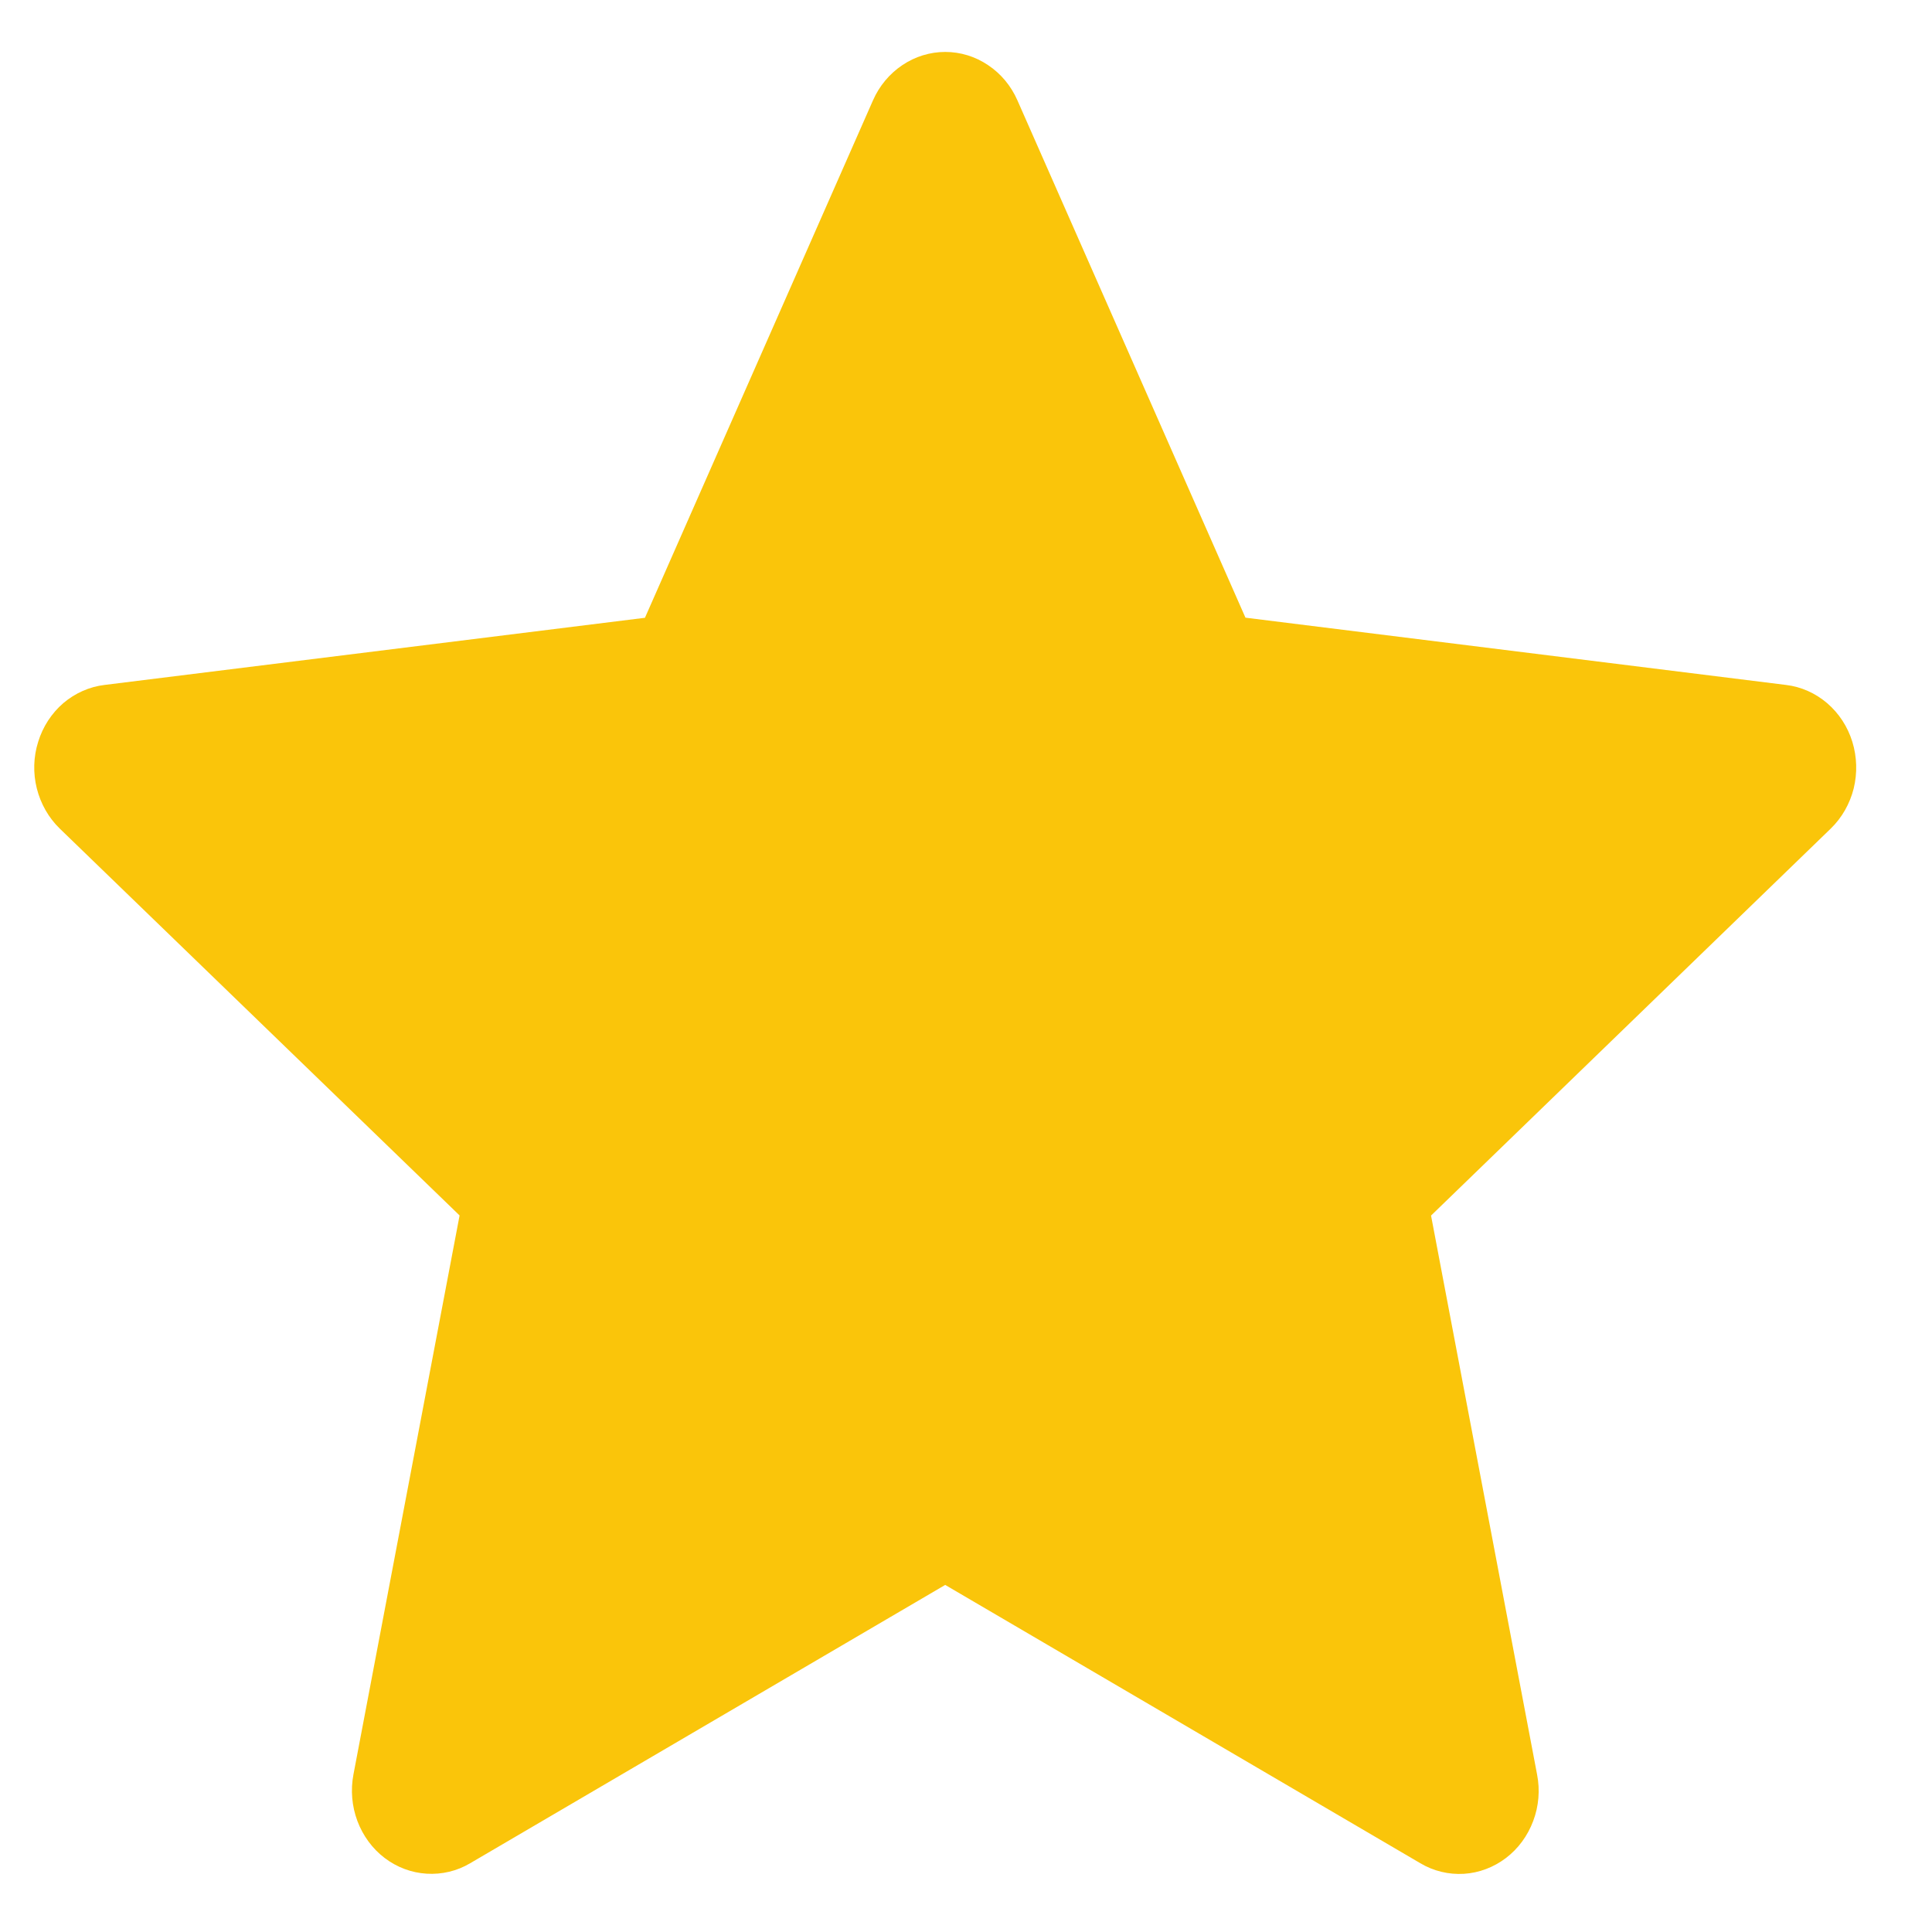
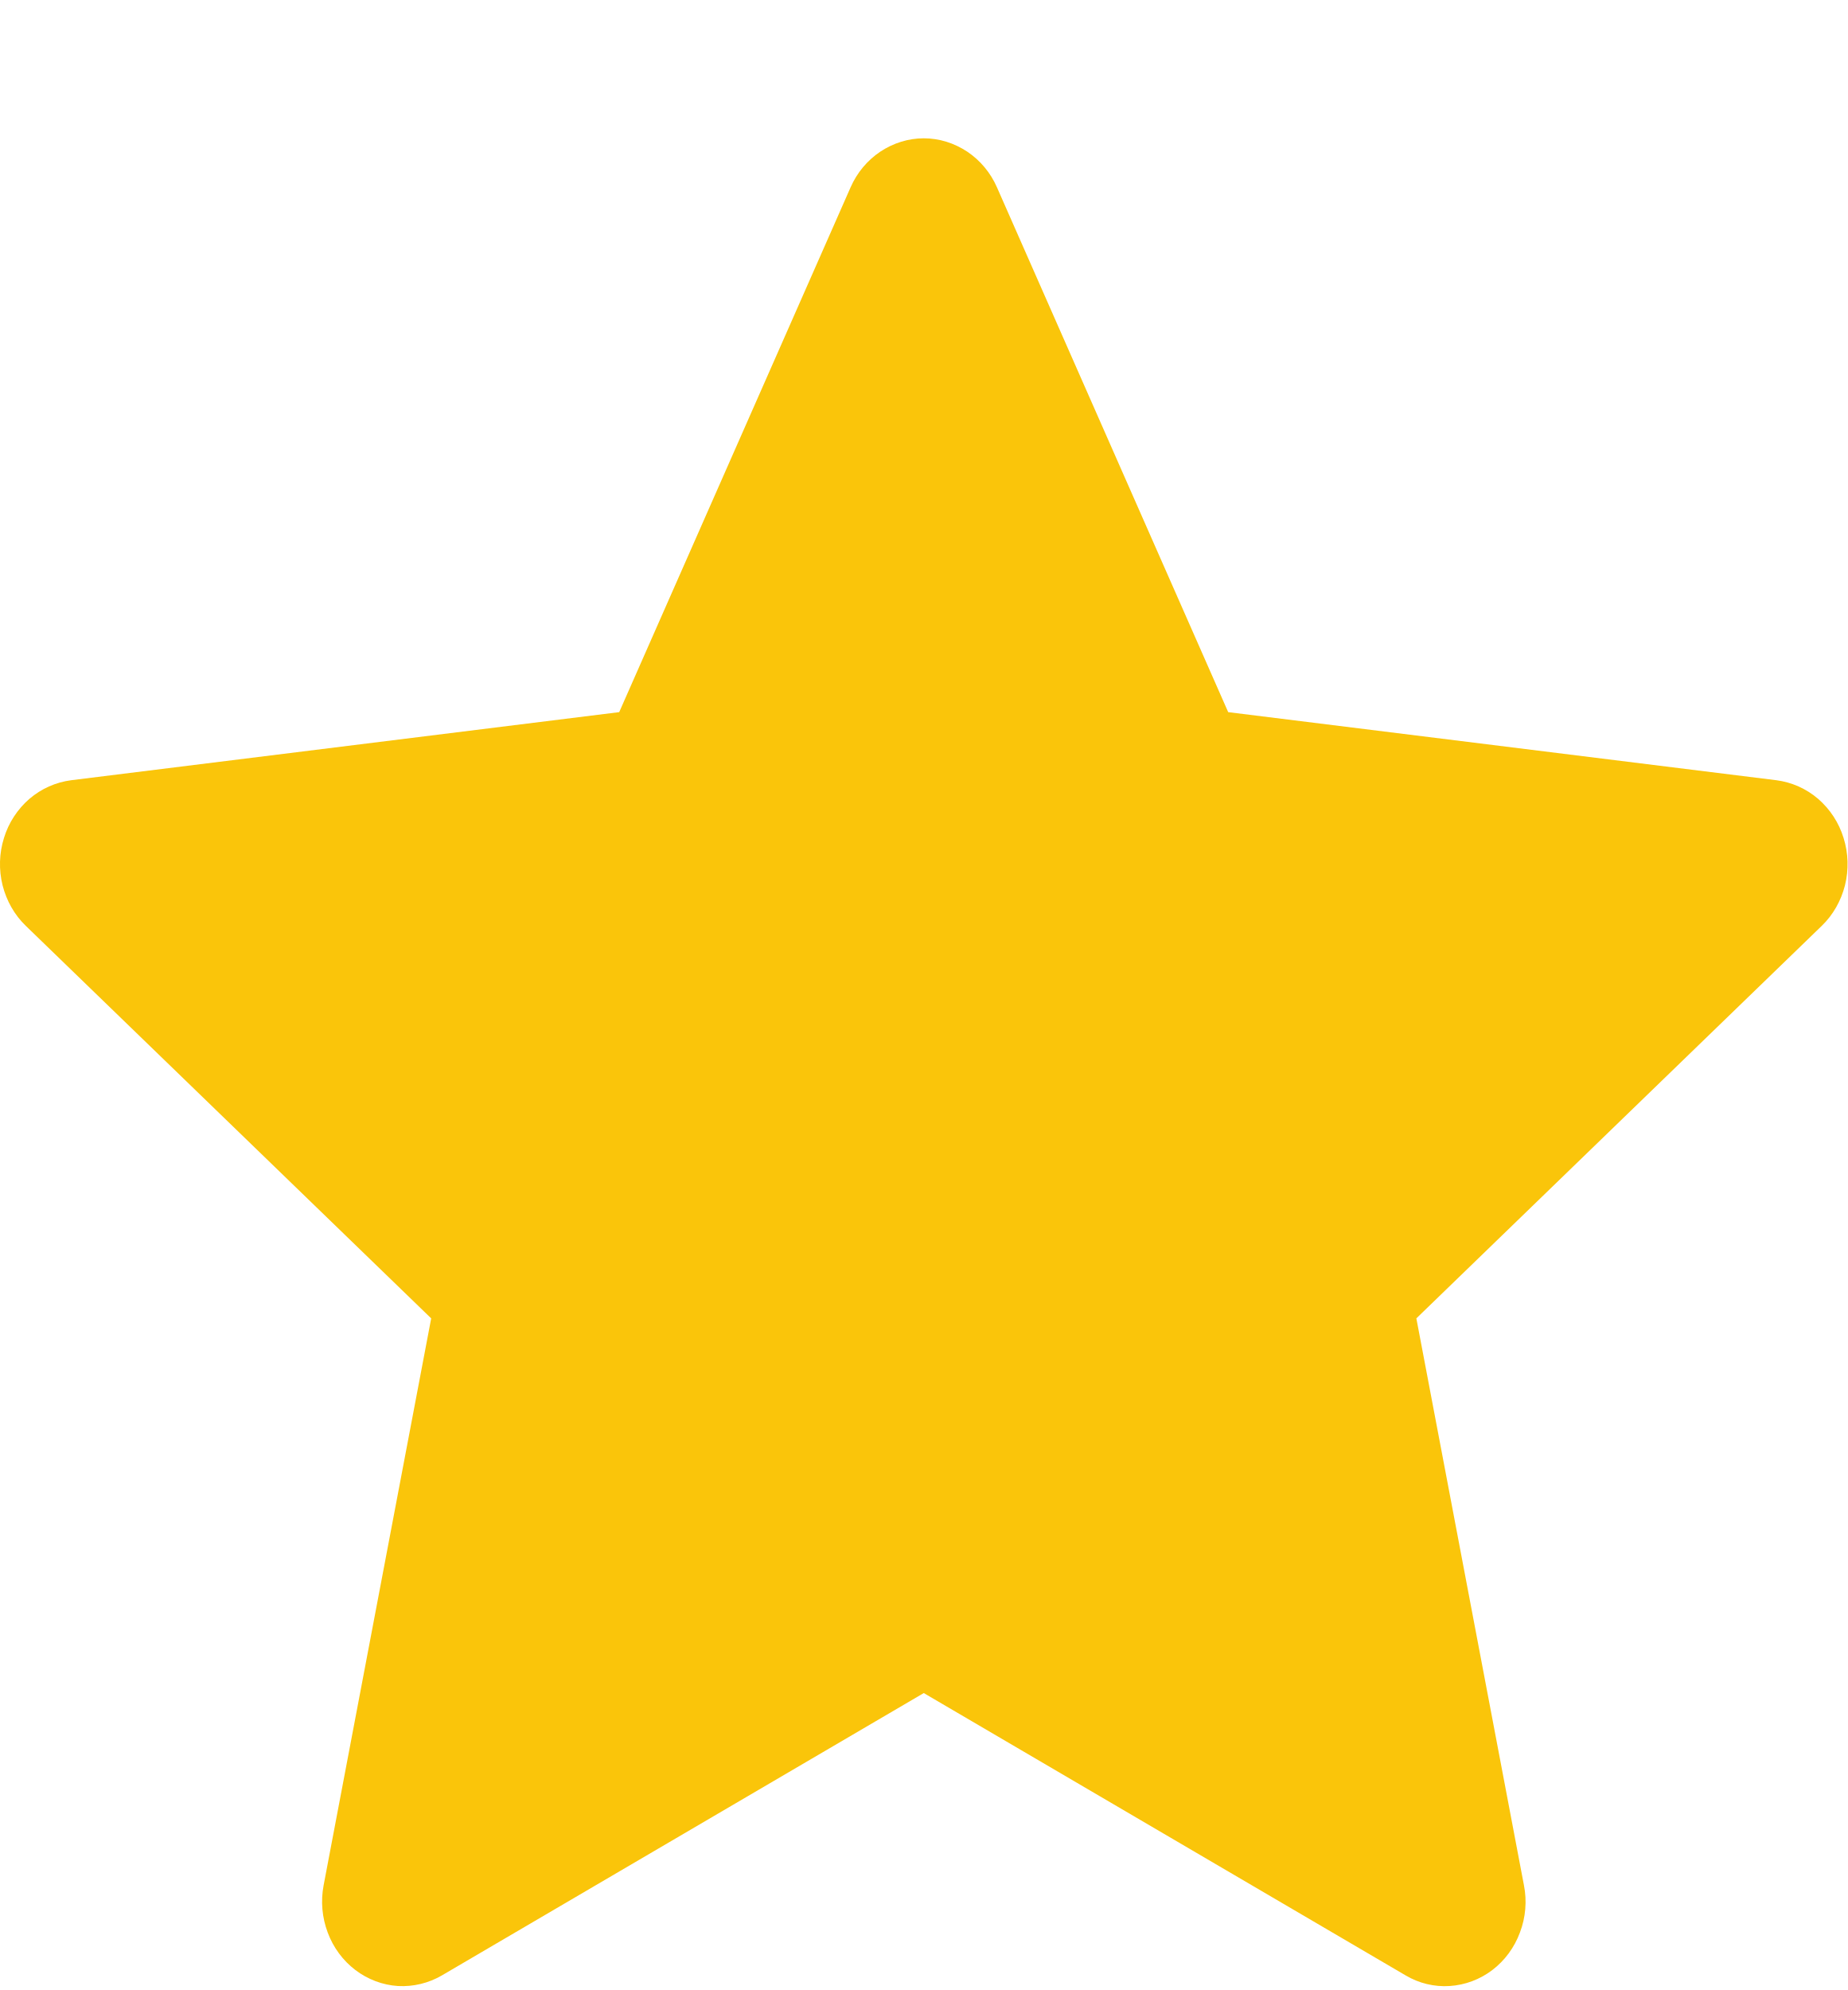
- <svg xmlns="http://www.w3.org/2000/svg" width="17" height="17" viewBox="0 0 17 17" fill="none">
-   <path fill-rule="evenodd" clip-rule="evenodd" d="M8.952 0.882C8.896 0.755 8.807 0.648 8.694 0.573C8.582 0.497 8.451 0.457 8.317 0.457C8.184 0.457 8.053 0.497 7.94 0.573C7.828 0.648 7.738 0.755 7.682 0.882L5.675 5.436L0.919 6.027C0.786 6.043 0.661 6.099 0.557 6.187C0.454 6.276 0.377 6.394 0.336 6.527C0.294 6.66 0.29 6.803 0.324 6.938C0.358 7.073 0.428 7.196 0.526 7.291L4.044 10.695L3.11 15.614C3.084 15.751 3.096 15.893 3.145 16.024C3.194 16.154 3.277 16.267 3.385 16.349C3.493 16.431 3.621 16.479 3.755 16.487C3.888 16.495 4.021 16.464 4.137 16.395L8.317 13.946L12.498 16.395C12.614 16.464 12.747 16.496 12.881 16.488C13.014 16.48 13.143 16.431 13.251 16.349C13.359 16.267 13.442 16.154 13.491 16.023C13.54 15.893 13.552 15.751 13.525 15.614L12.592 10.696L16.109 7.291C16.207 7.196 16.277 7.073 16.311 6.938C16.344 6.803 16.34 6.66 16.299 6.527C16.258 6.394 16.181 6.276 16.077 6.187C15.974 6.099 15.849 6.043 15.716 6.027L10.959 5.435L8.952 0.882Z" fill="#FAC50A" />
+ <svg xmlns="http://www.w3.org/2000/svg" width="13" height="14" viewBox="0 0 13 14" fill="none">
+   <path fill-rule="evenodd" clip-rule="evenodd" d="M7.015 1.318C6.97 1.215 6.897 1.128 6.806 1.067C6.714 1.006 6.608 0.973 6.5 0.973C6.392 0.973 6.286 1.006 6.194 1.067C6.103 1.128 6.03 1.215 5.985 1.318L4.357 5.01L0.501 5.489C0.393 5.503 0.291 5.548 0.207 5.62C0.124 5.692 0.061 5.787 0.028 5.895C-0.006 6.003 -0.009 6.119 0.018 6.228C0.046 6.338 0.102 6.437 0.182 6.514L3.034 9.275L2.277 13.264C2.256 13.375 2.266 13.49 2.306 13.596C2.345 13.701 2.413 13.793 2.5 13.859C2.588 13.926 2.692 13.965 2.8 13.972C2.908 13.978 3.016 13.952 3.11 13.897L6.5 11.911L9.89 13.897C9.984 13.953 10.092 13.979 10.2 13.972C10.309 13.965 10.413 13.926 10.5 13.86C10.588 13.793 10.656 13.701 10.695 13.595C10.735 13.49 10.745 13.374 10.723 13.263L9.966 9.275L12.818 6.514C12.898 6.437 12.954 6.338 12.982 6.228C13.009 6.119 13.006 6.003 12.972 5.895C12.939 5.787 12.876 5.692 12.793 5.62C12.709 5.548 12.607 5.503 12.499 5.489L8.642 5.01L7.015 1.318Z" fill="#FAC50A" />
</svg>
